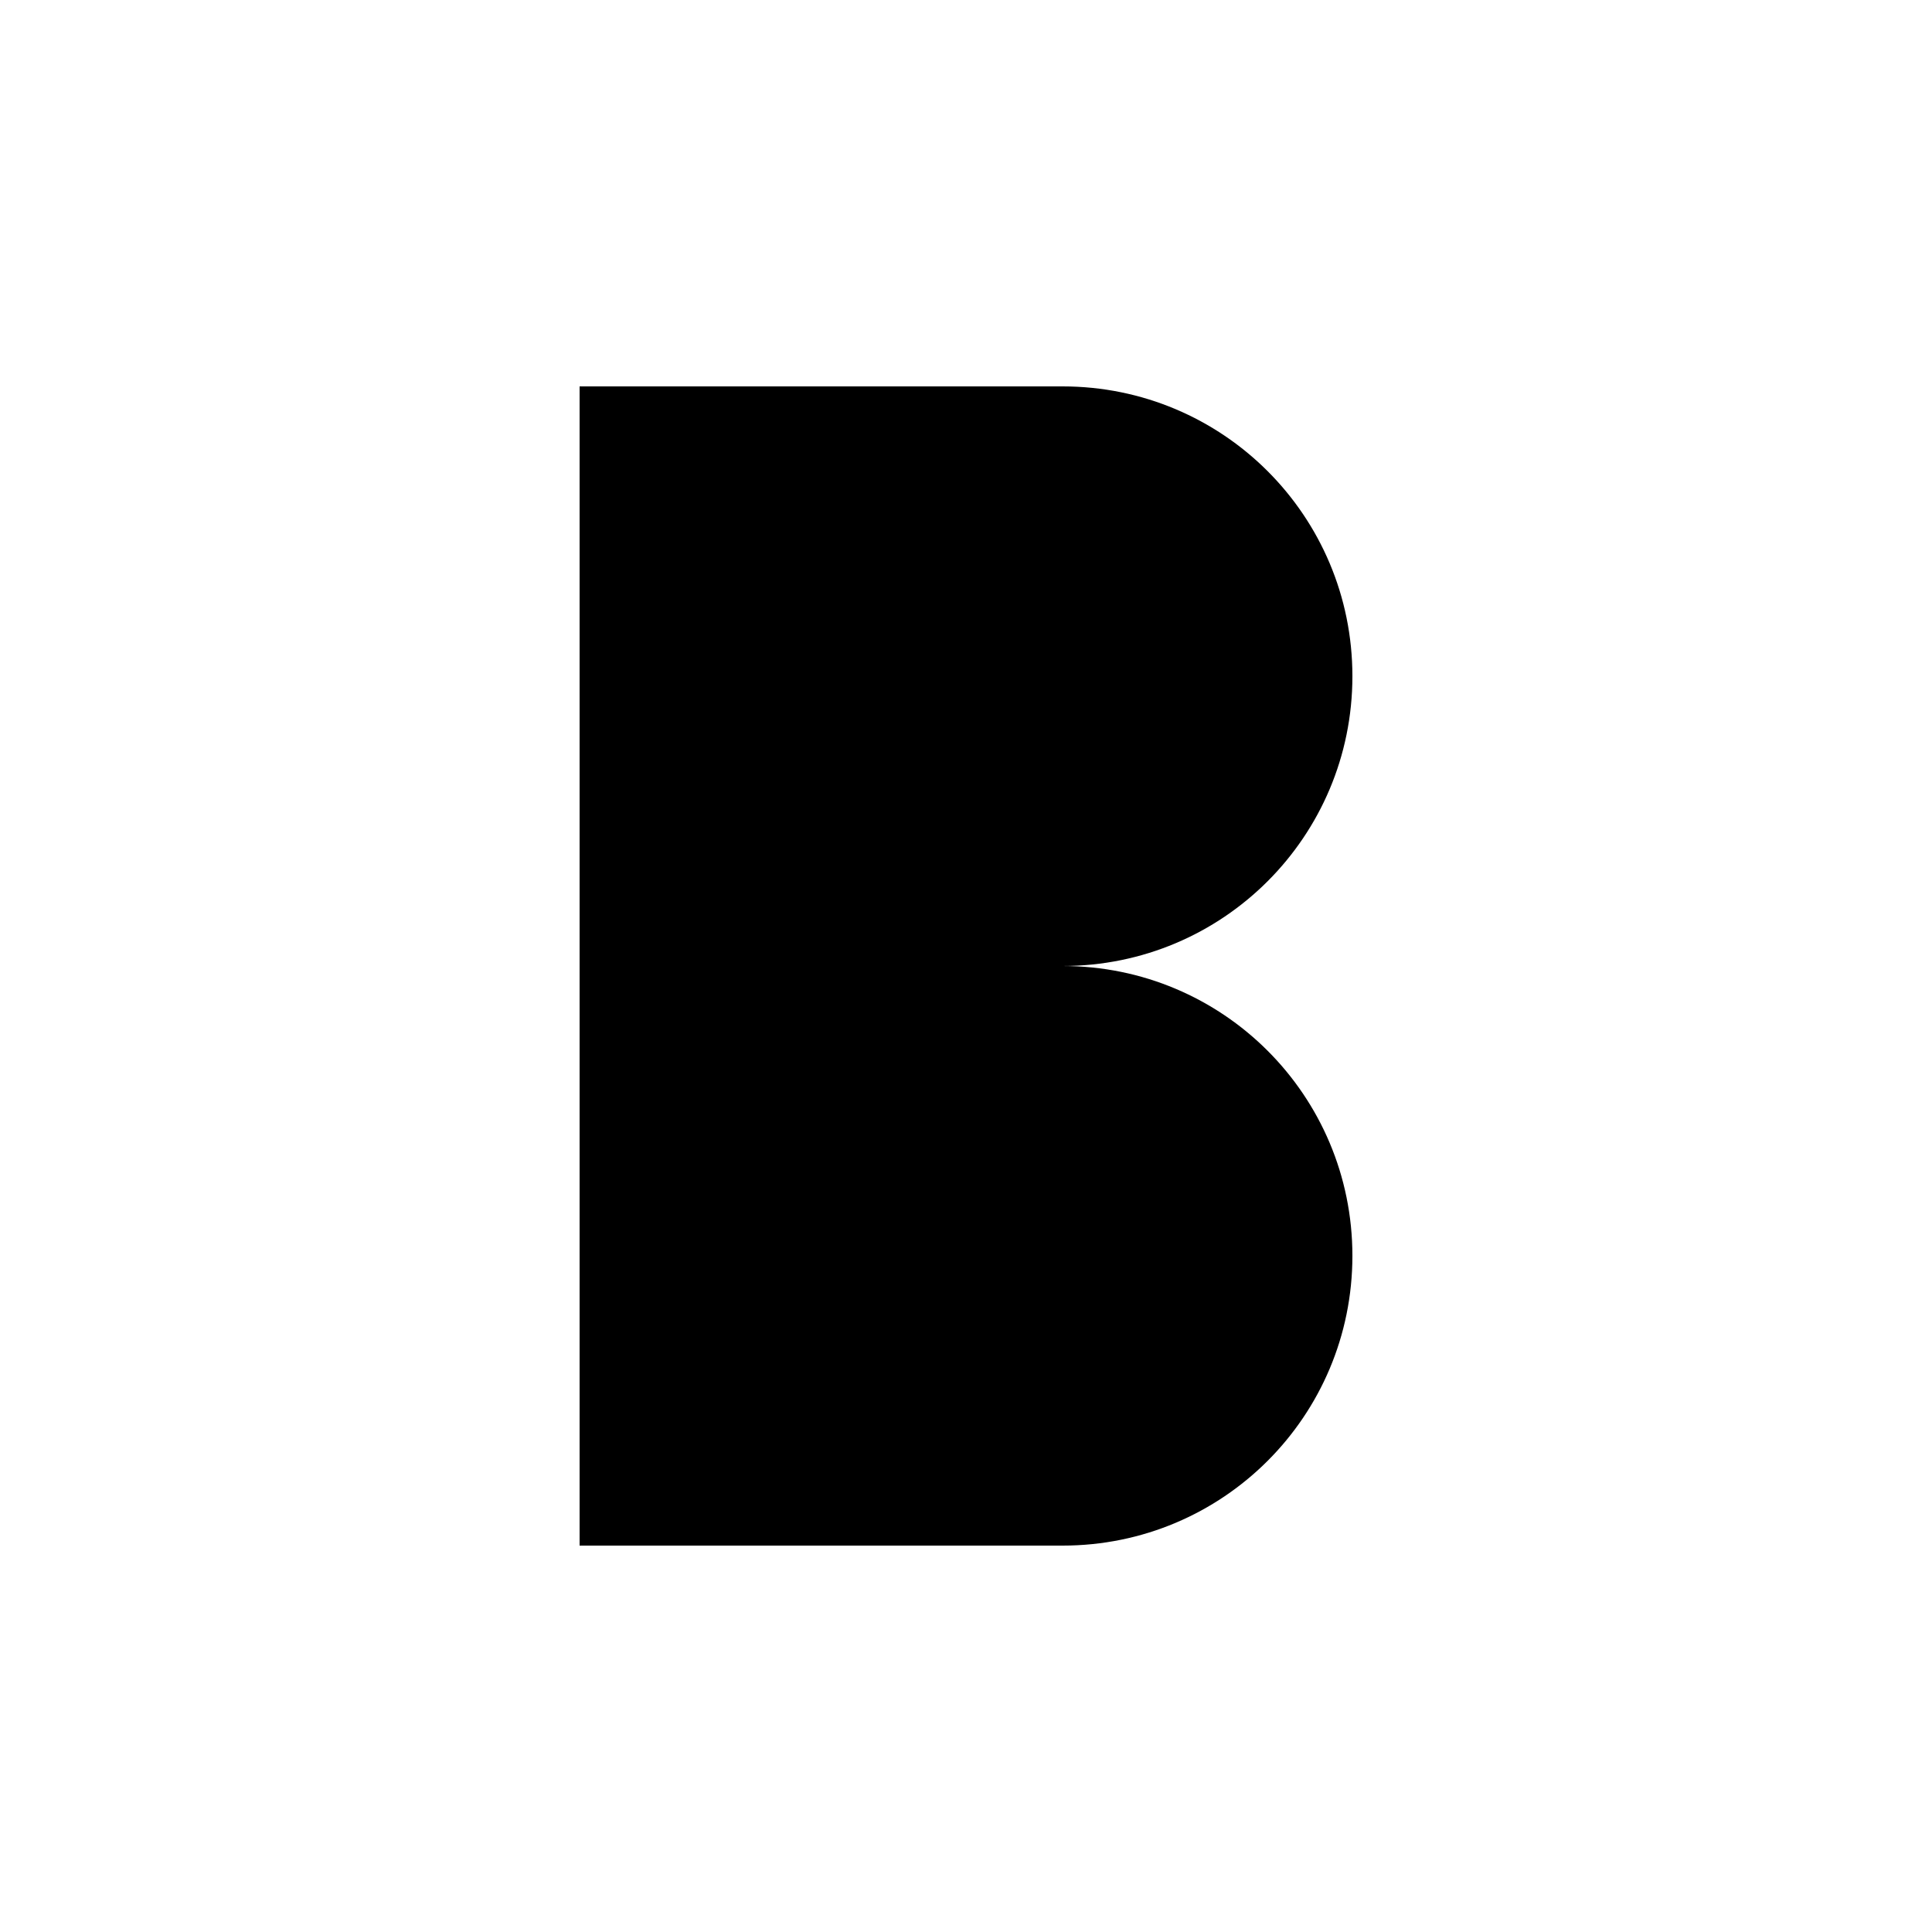
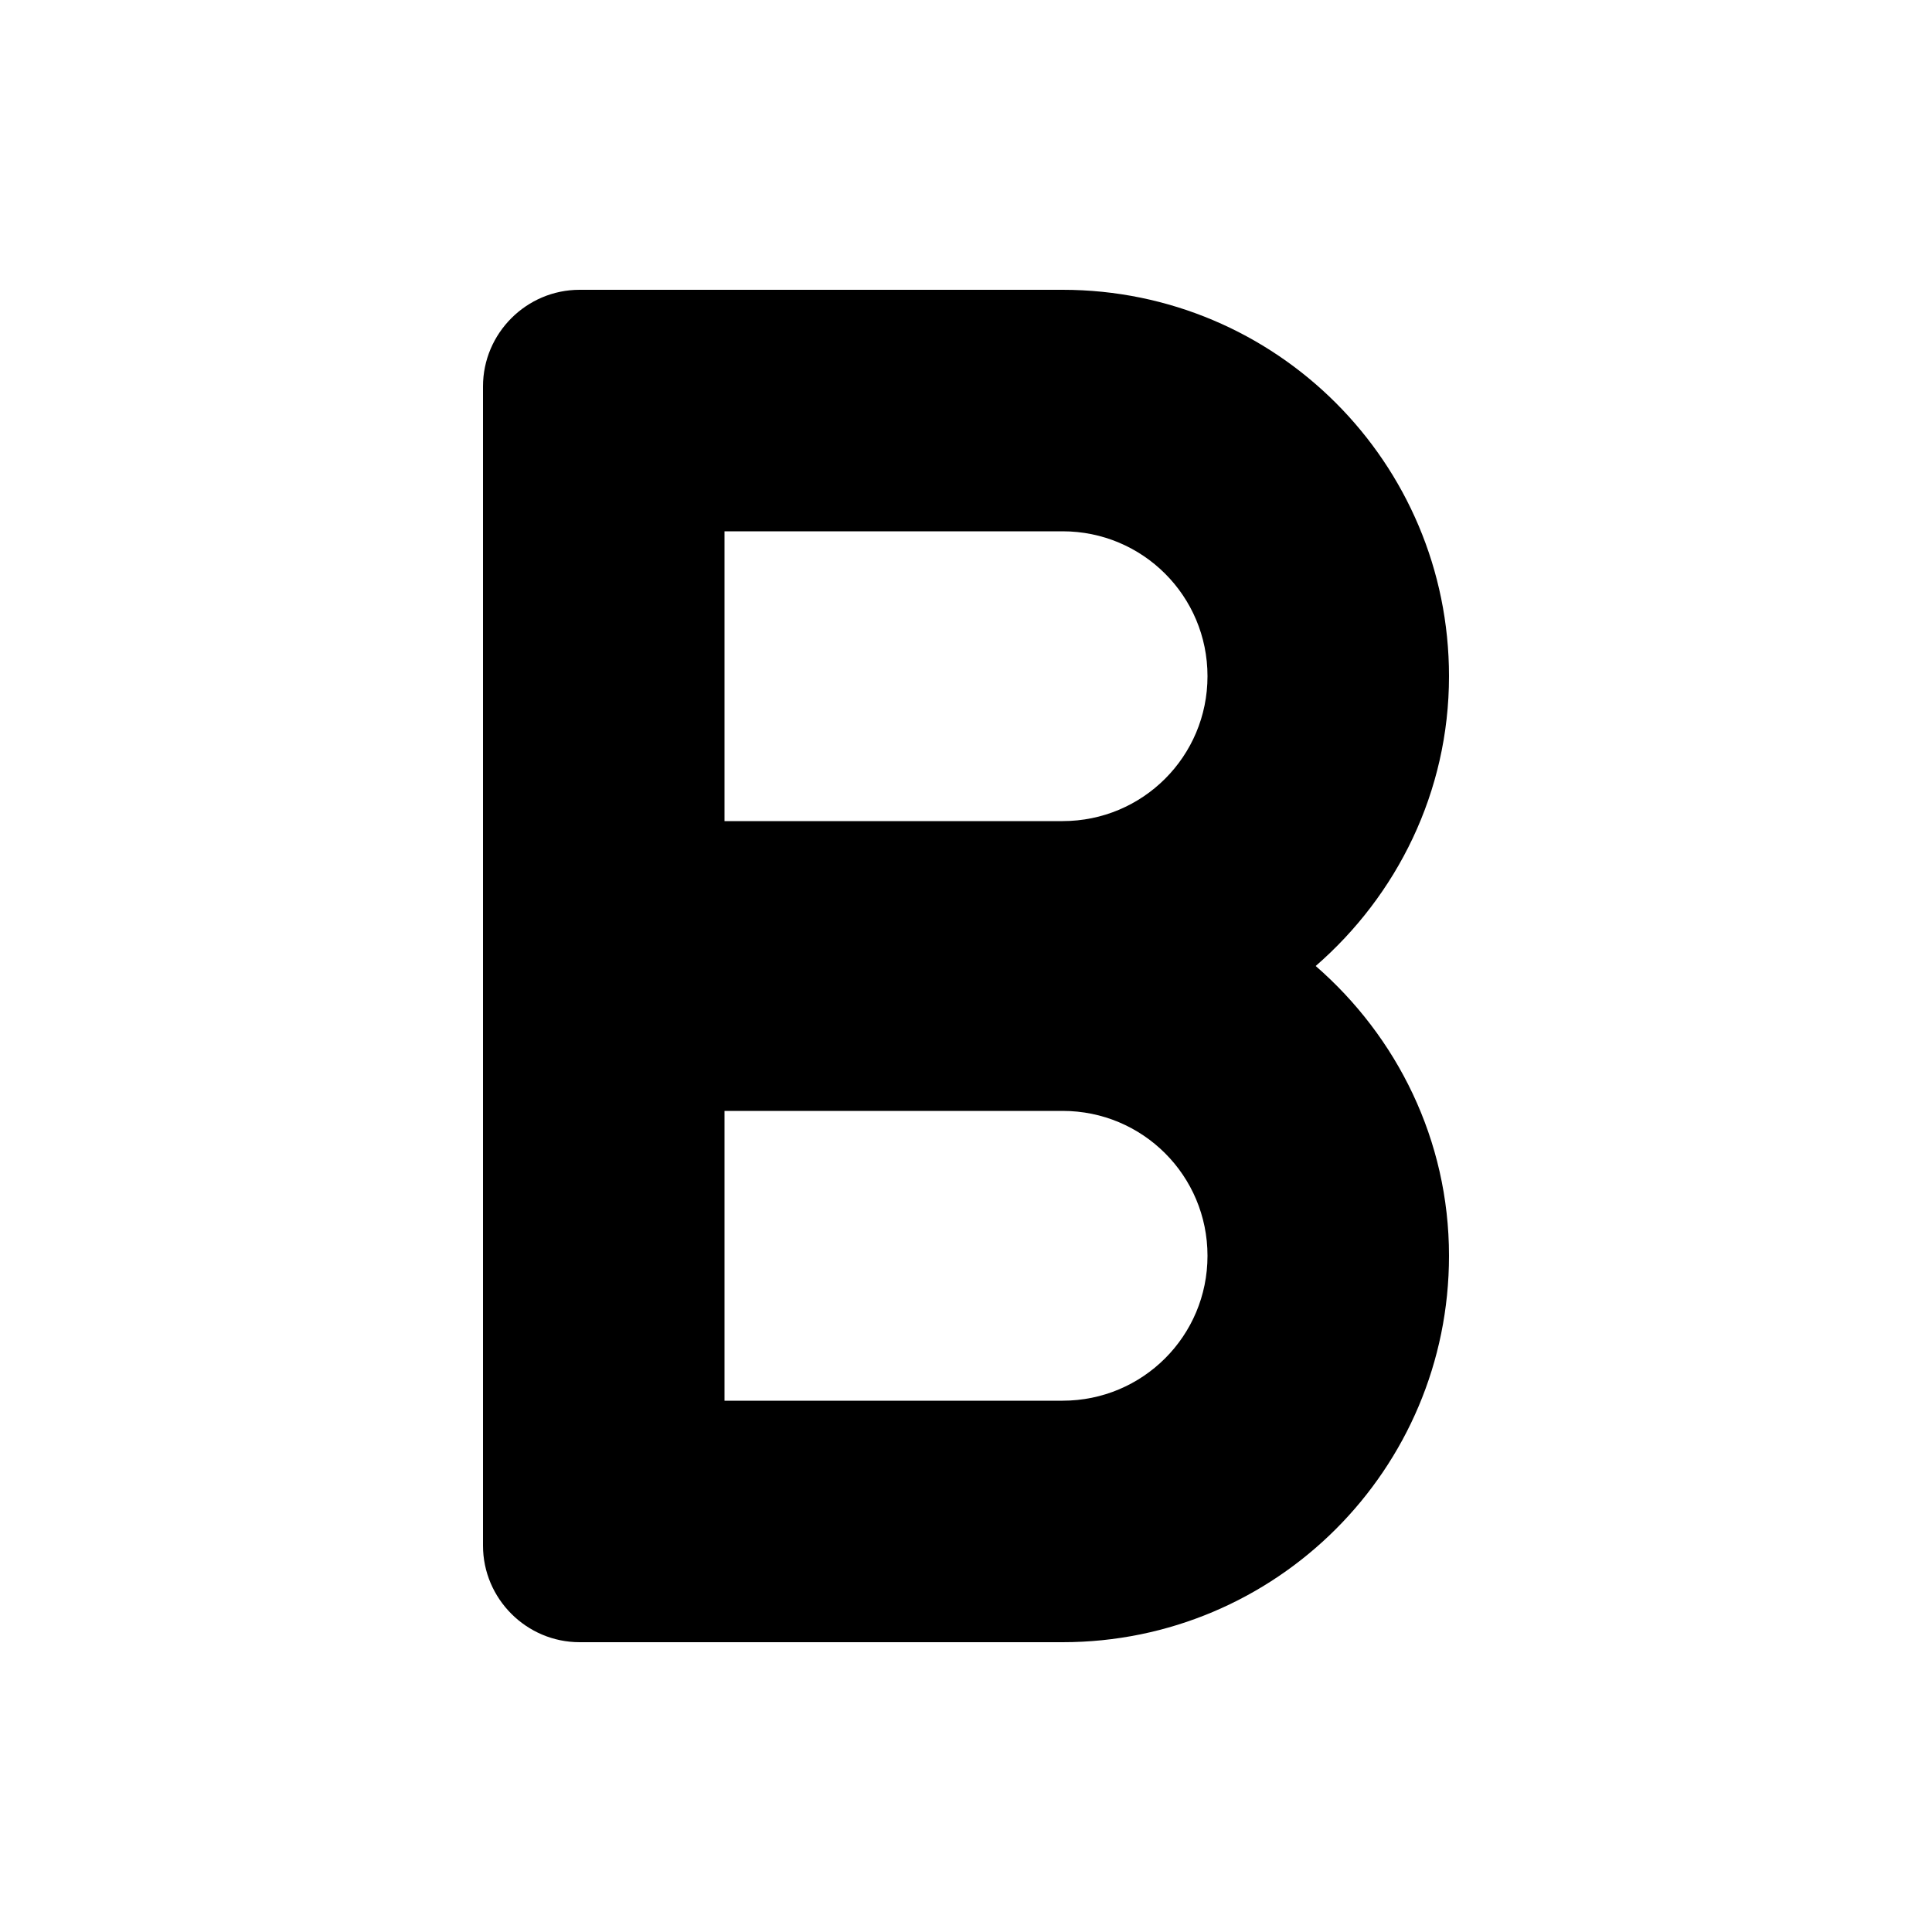
<svg xmlns="http://www.w3.org/2000/svg" width="20" height="20" fill="currentColor" viewBox="0 0 20 20">
-   <path d="M6 4h5c1.66 0 3 1.34 3 3s-1.34 3-3 3H6zm0 6h5c1.66 0 3 1.34 3 3s-1.34 3-3 3H6z" />
-   <path d="M7 5h4c1.1 0 2 .9 2 2s-.9 2-2 2H7zm0 6h4c1.1 0 2 .9 2 2s-.9 2-2 2H7z" />
+   <path d="M13.62 10C14.46 9.27 15 8.2 15 7c0-2.21-1.79-4-4-4H6c-.55 0-1 .45-1 1v12c0 .55.45 1 1 1h5c2.21 0 4-1.79 4-4 0-1.2-.54-2.27-1.38-3M11 14.5H7.5v-3H11c.83 0 1.5.67 1.5 1.5s-.67 1.5-1.5 1.5m-3.5-6v-3H11c.83 0 1.5.67 1.5 1.5s-.67 1.5-1.5 1.5z" />
</svg>
